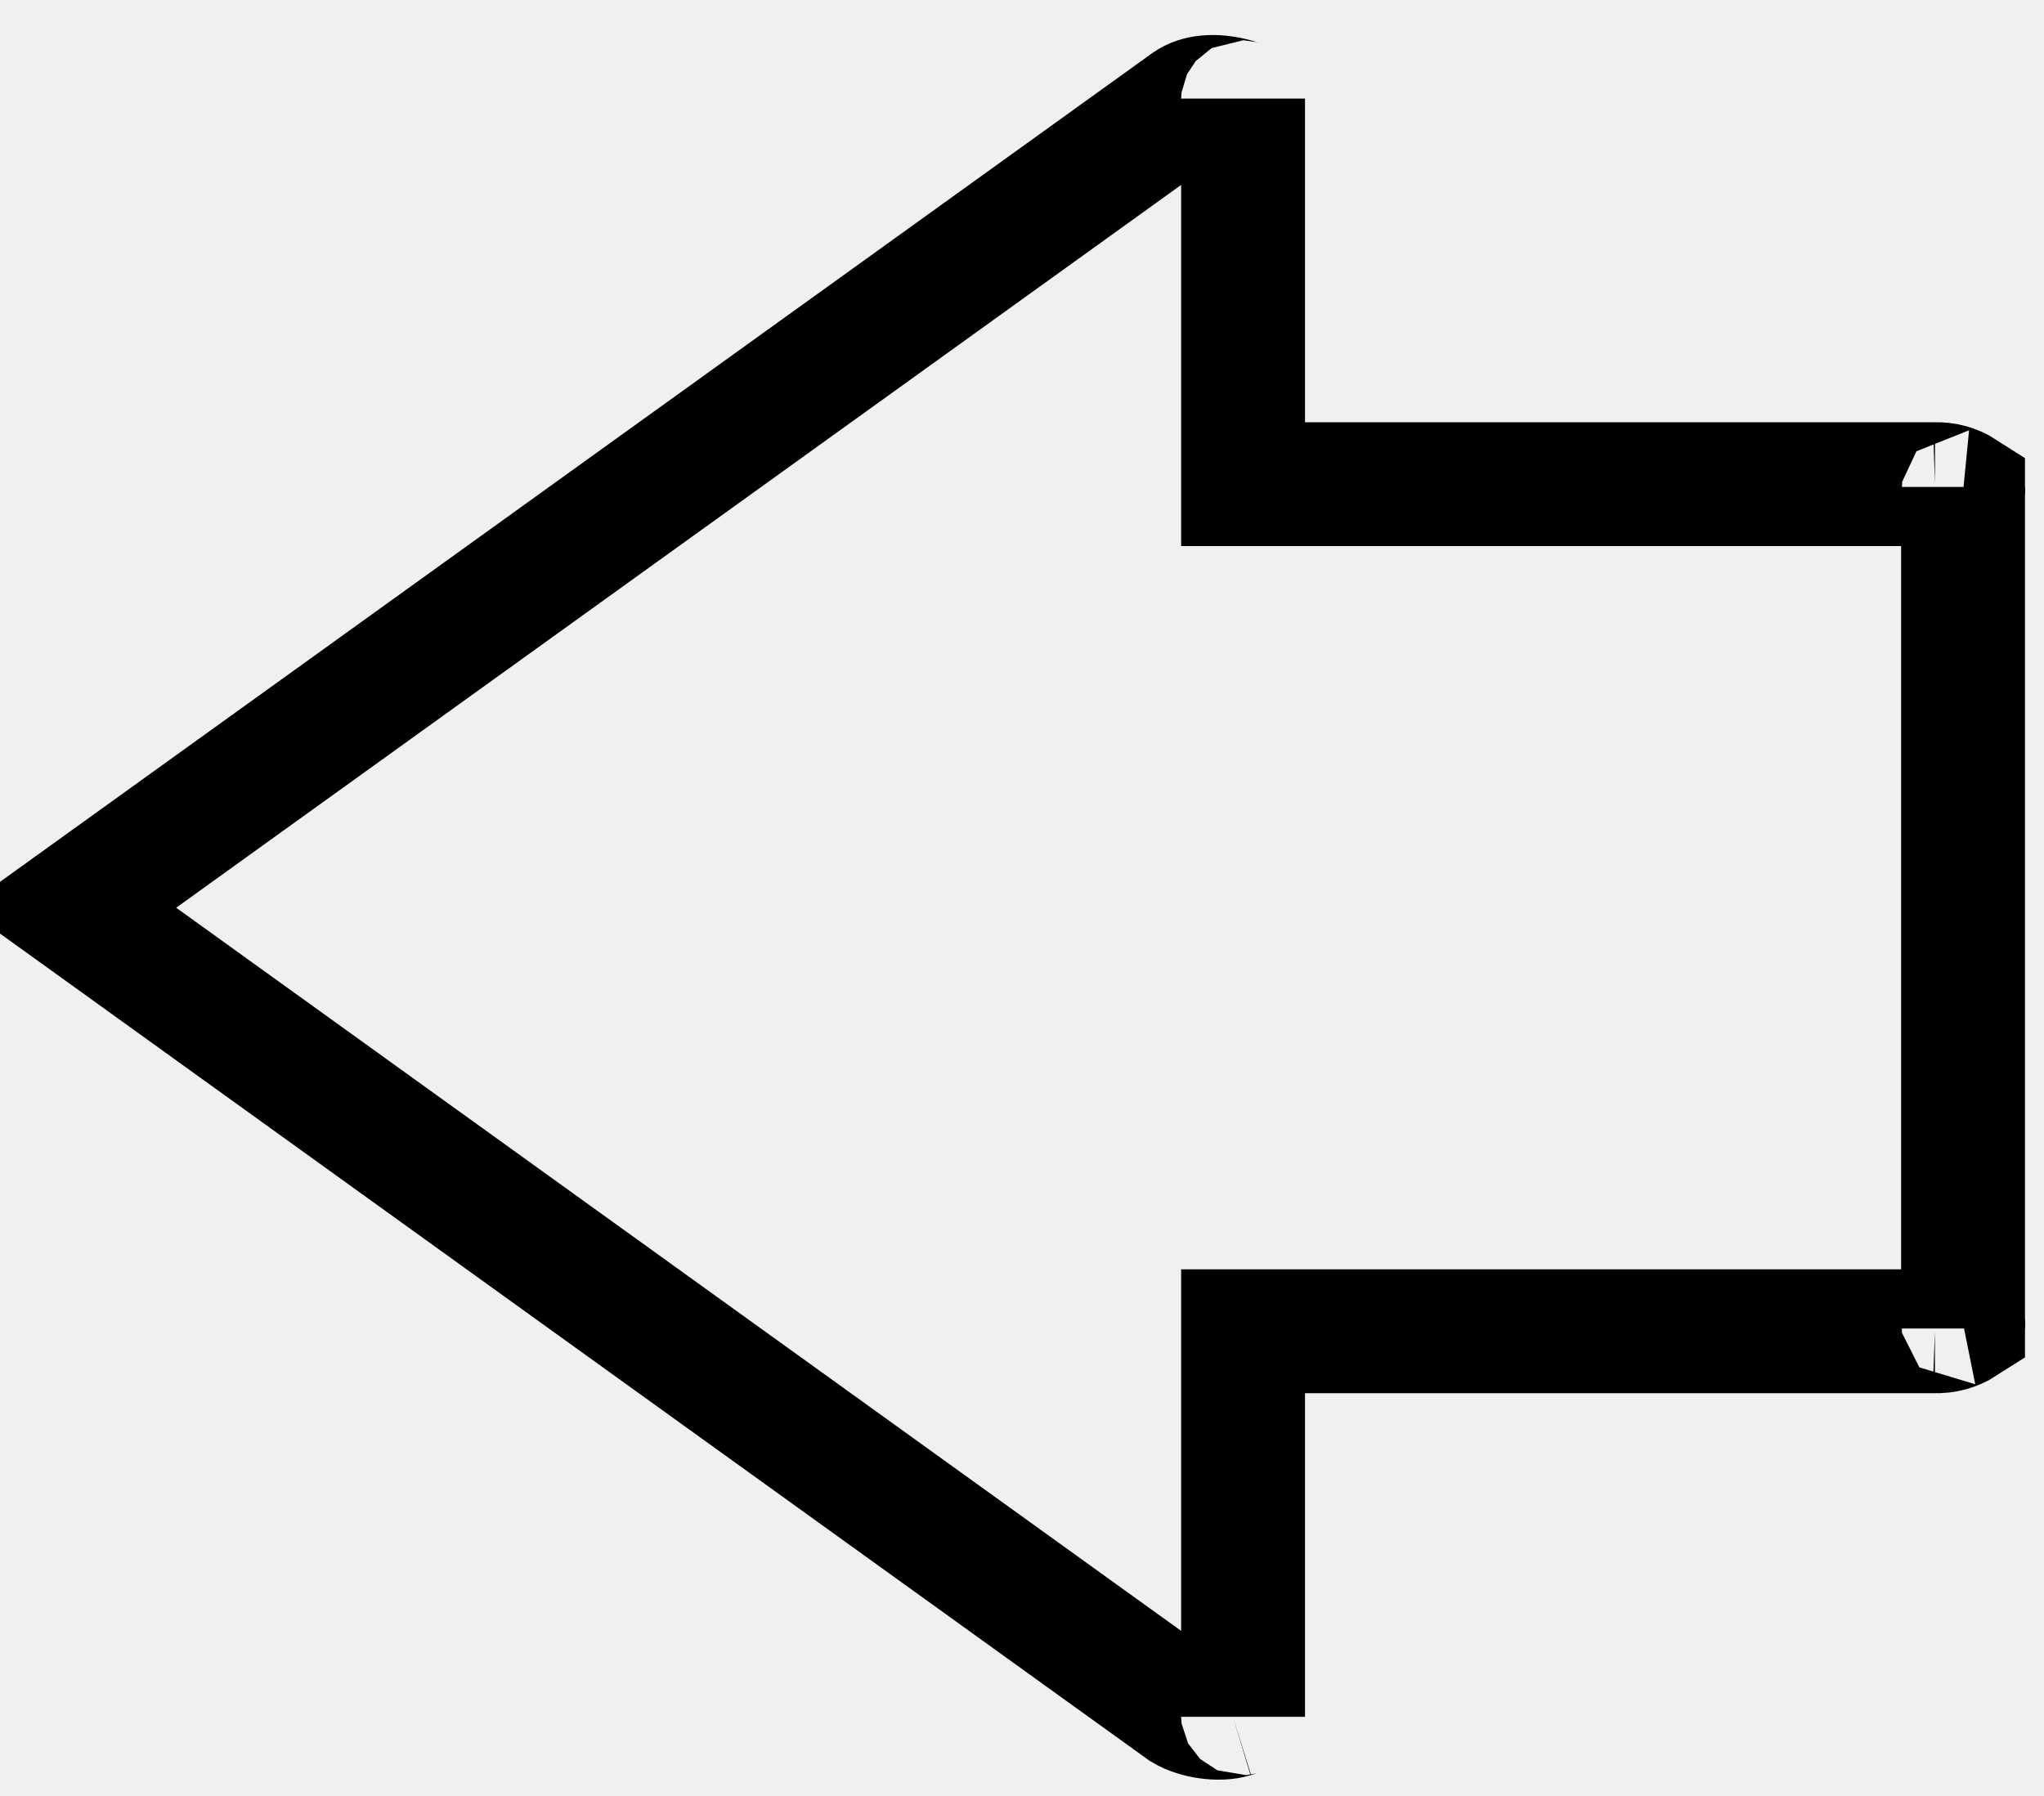
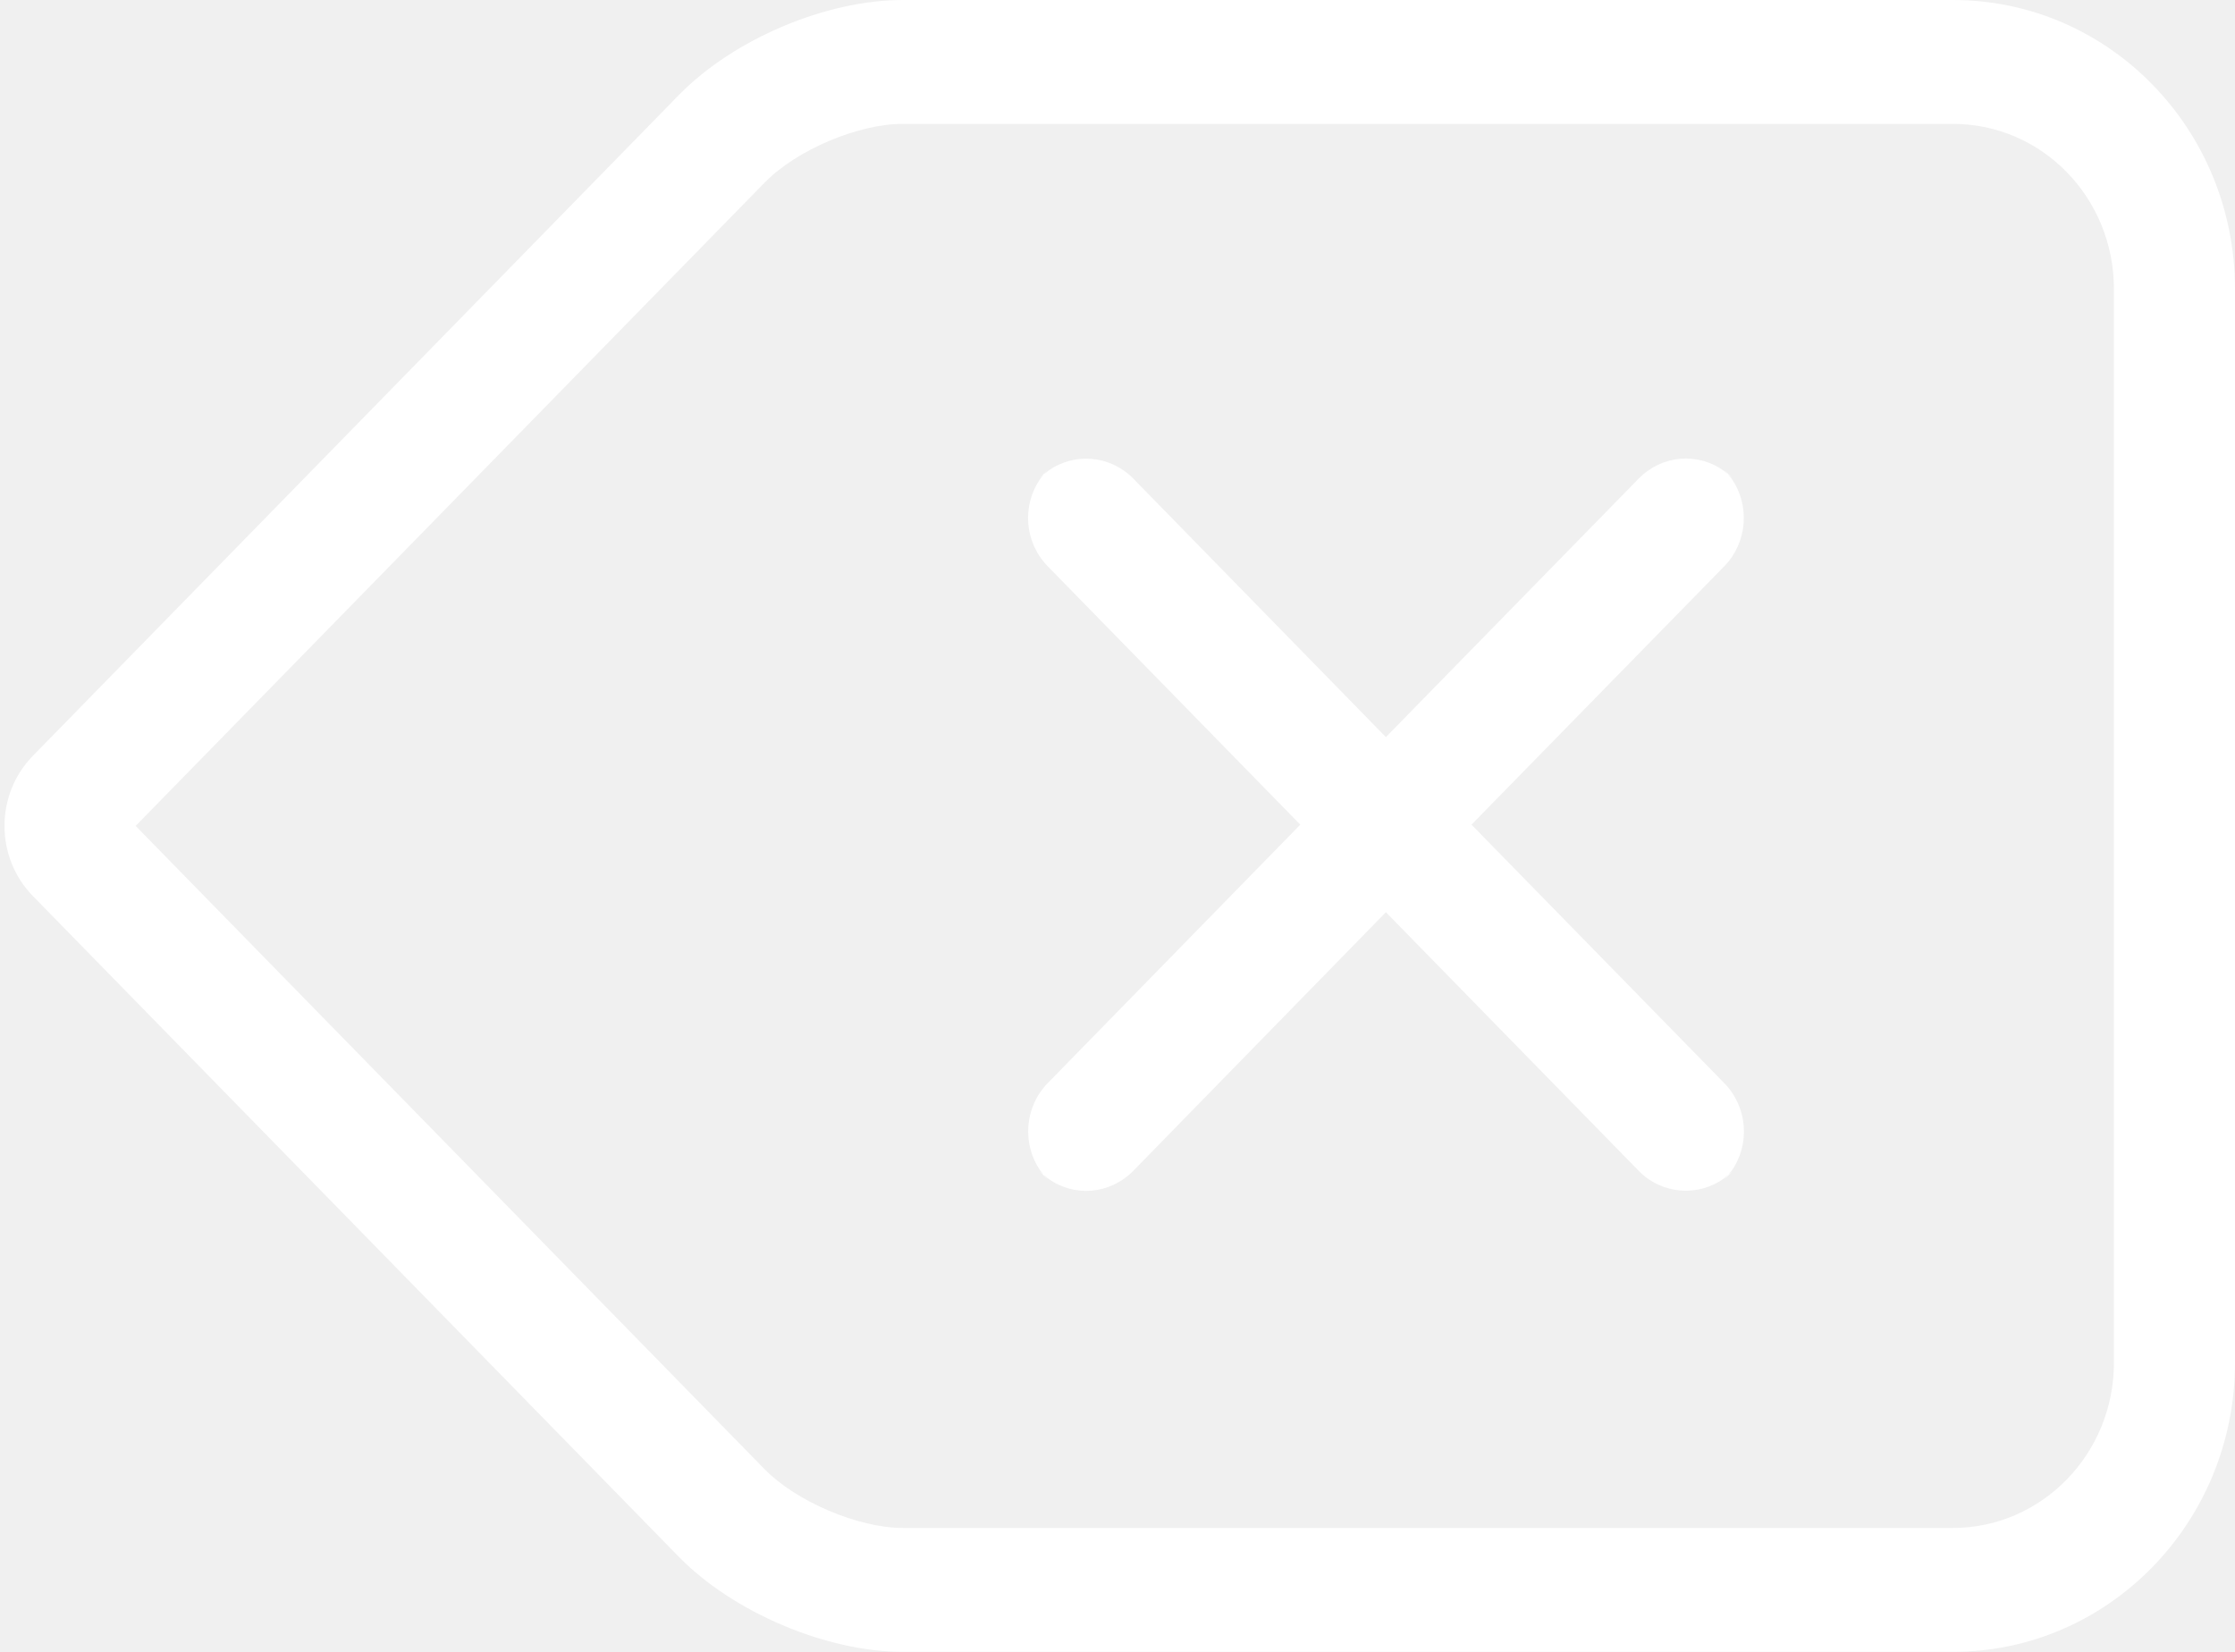
- <svg xmlns="http://www.w3.org/2000/svg" width="33" height="29" viewBox="0 0 33 29">
-   <path fill="none" fill-rule="evenodd" stroke="#000" stroke-width="2" d="M31.693 7.943a.786.786 0 0 0-.453-.125H20.069V1.592c0 .087-.028.058-.133.025-.331-.09-.597-.057-.754.056L1.132 14.657l17.98 12.94c.213.127.574.177.79.11.14-.042.167-.071.167.015v-6.226h11.17a.786.786 0 0 0 .454-.124V7.943zm0 13.429c.01-.002 0 .025 0 .08v-.08zm0-13.429v-.08c0 .054.01.081 0 .08z" />
+ <svg xmlns="http://www.w3.org/2000/svg" width="23px" height="17px" viewBox="0 0 23 17" version="1.1">
+   <g id="Desktop" stroke="none" stroke-width="1" fill="none" fill-rule="evenodd">
+     <g id="Desktop---Choose-initials" transform="translate(-902, -836)" fill="#FFFFFF" fill-rule="nonzero">
+       <g id="Group" transform="translate(447, 701)">
+         <g id="Group-2" transform="translate(455, 135)">
+           <path d="M20.097,0 C21.702,0 23,1.329 23,2.975 L23,14.025 C23,15.667 21.7,17 20.097,17 L9.29,17 C8.502,17 7.544,16.592 6.987,16.023 L0.338,9.221 C-0.051,8.823 -0.051,8.177 0.338,7.779 L6.987,0.977 C7.547,0.404 8.498,0 9.29,0 L20.097,0 Z M20.097,1.275 L9.29,1.275 C8.828,1.275 8.195,1.545 7.869,1.879 L1.396,8.5 L7.869,15.121 C8.191,15.451 8.831,15.725 9.29,15.725 L20.097,15.725 C21.01,15.725 21.754,14.964 21.754,14.025 L21.754,2.975 C21.754,2.032 21.012,1.275 20.097,1.275 Z M17.745,4.849 L17.782,4.882 L17.819,4.926 C18.01,5.198 17.984,5.583 17.744,5.828 L15.143,8.487 L17.744,11.147 C17.985,11.394 18.012,11.775 17.82,12.049 L17.784,12.089 L17.745,12.125 C17.478,12.32 17.102,12.294 16.863,12.049 L14.262,9.388 L11.663,12.049 C11.422,12.295 11.049,12.323 10.782,12.126 L10.739,12.088 L10.707,12.049 C10.516,11.776 10.542,11.392 10.782,11.147 L13.381,8.487 L10.782,5.828 C10.541,5.581 10.514,5.2 10.707,4.926 L10.74,4.884 L10.781,4.85 C11.048,4.654 11.424,4.681 11.663,4.926 L14.262,7.586 L16.863,4.926 C17.104,4.68 17.477,4.652 17.745,4.849 Z M17.83,12.052 L17.747,12.136 L17.747,12.136 L17.784,12.089 L17.83,12.052 Z M10.696,12.052 L10.739,12.088 L10.779,12.136 L10.696,12.052 L10.696,12.052 Z M10.779,4.839 L10.74,4.884 L10.696,4.923 L10.779,4.839 L10.779,4.839 Z M17.747,4.839 L17.83,4.923 L17.83,4.923 L17.782,4.882 L17.747,4.839 Z" id="Shape" />
+         </g>
+       </g>
+     </g>
+   </g>
</svg>
